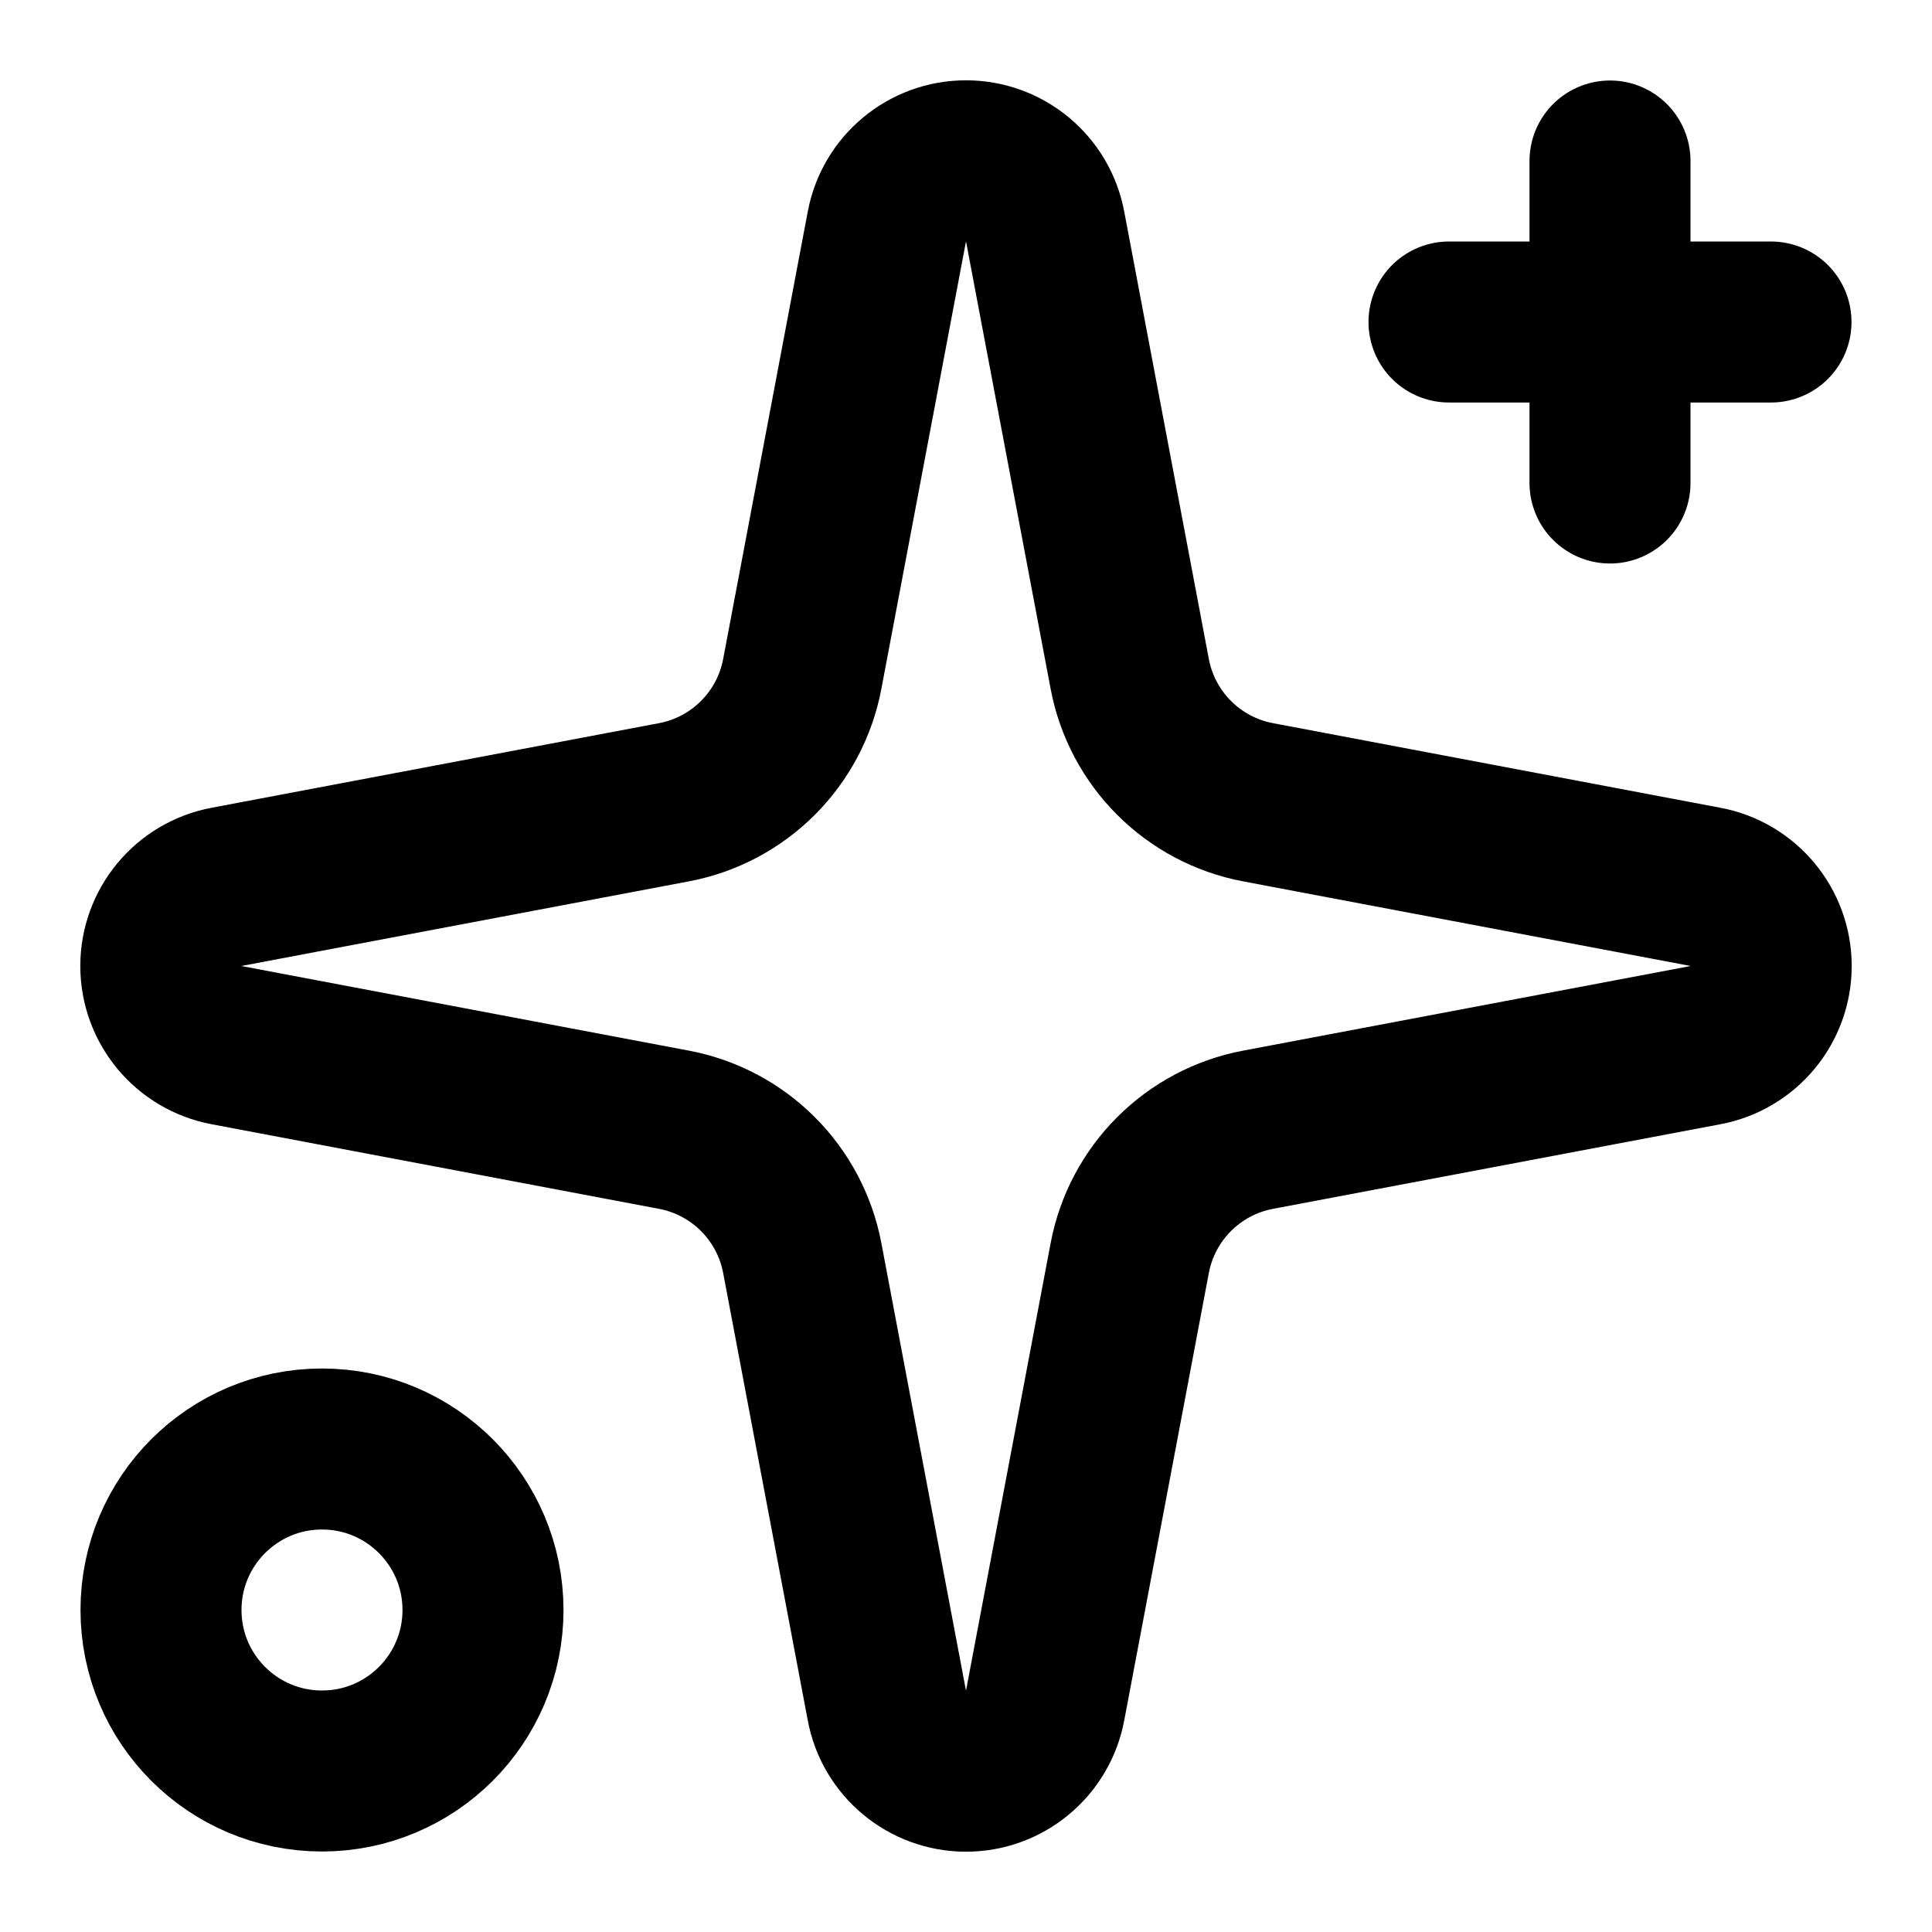
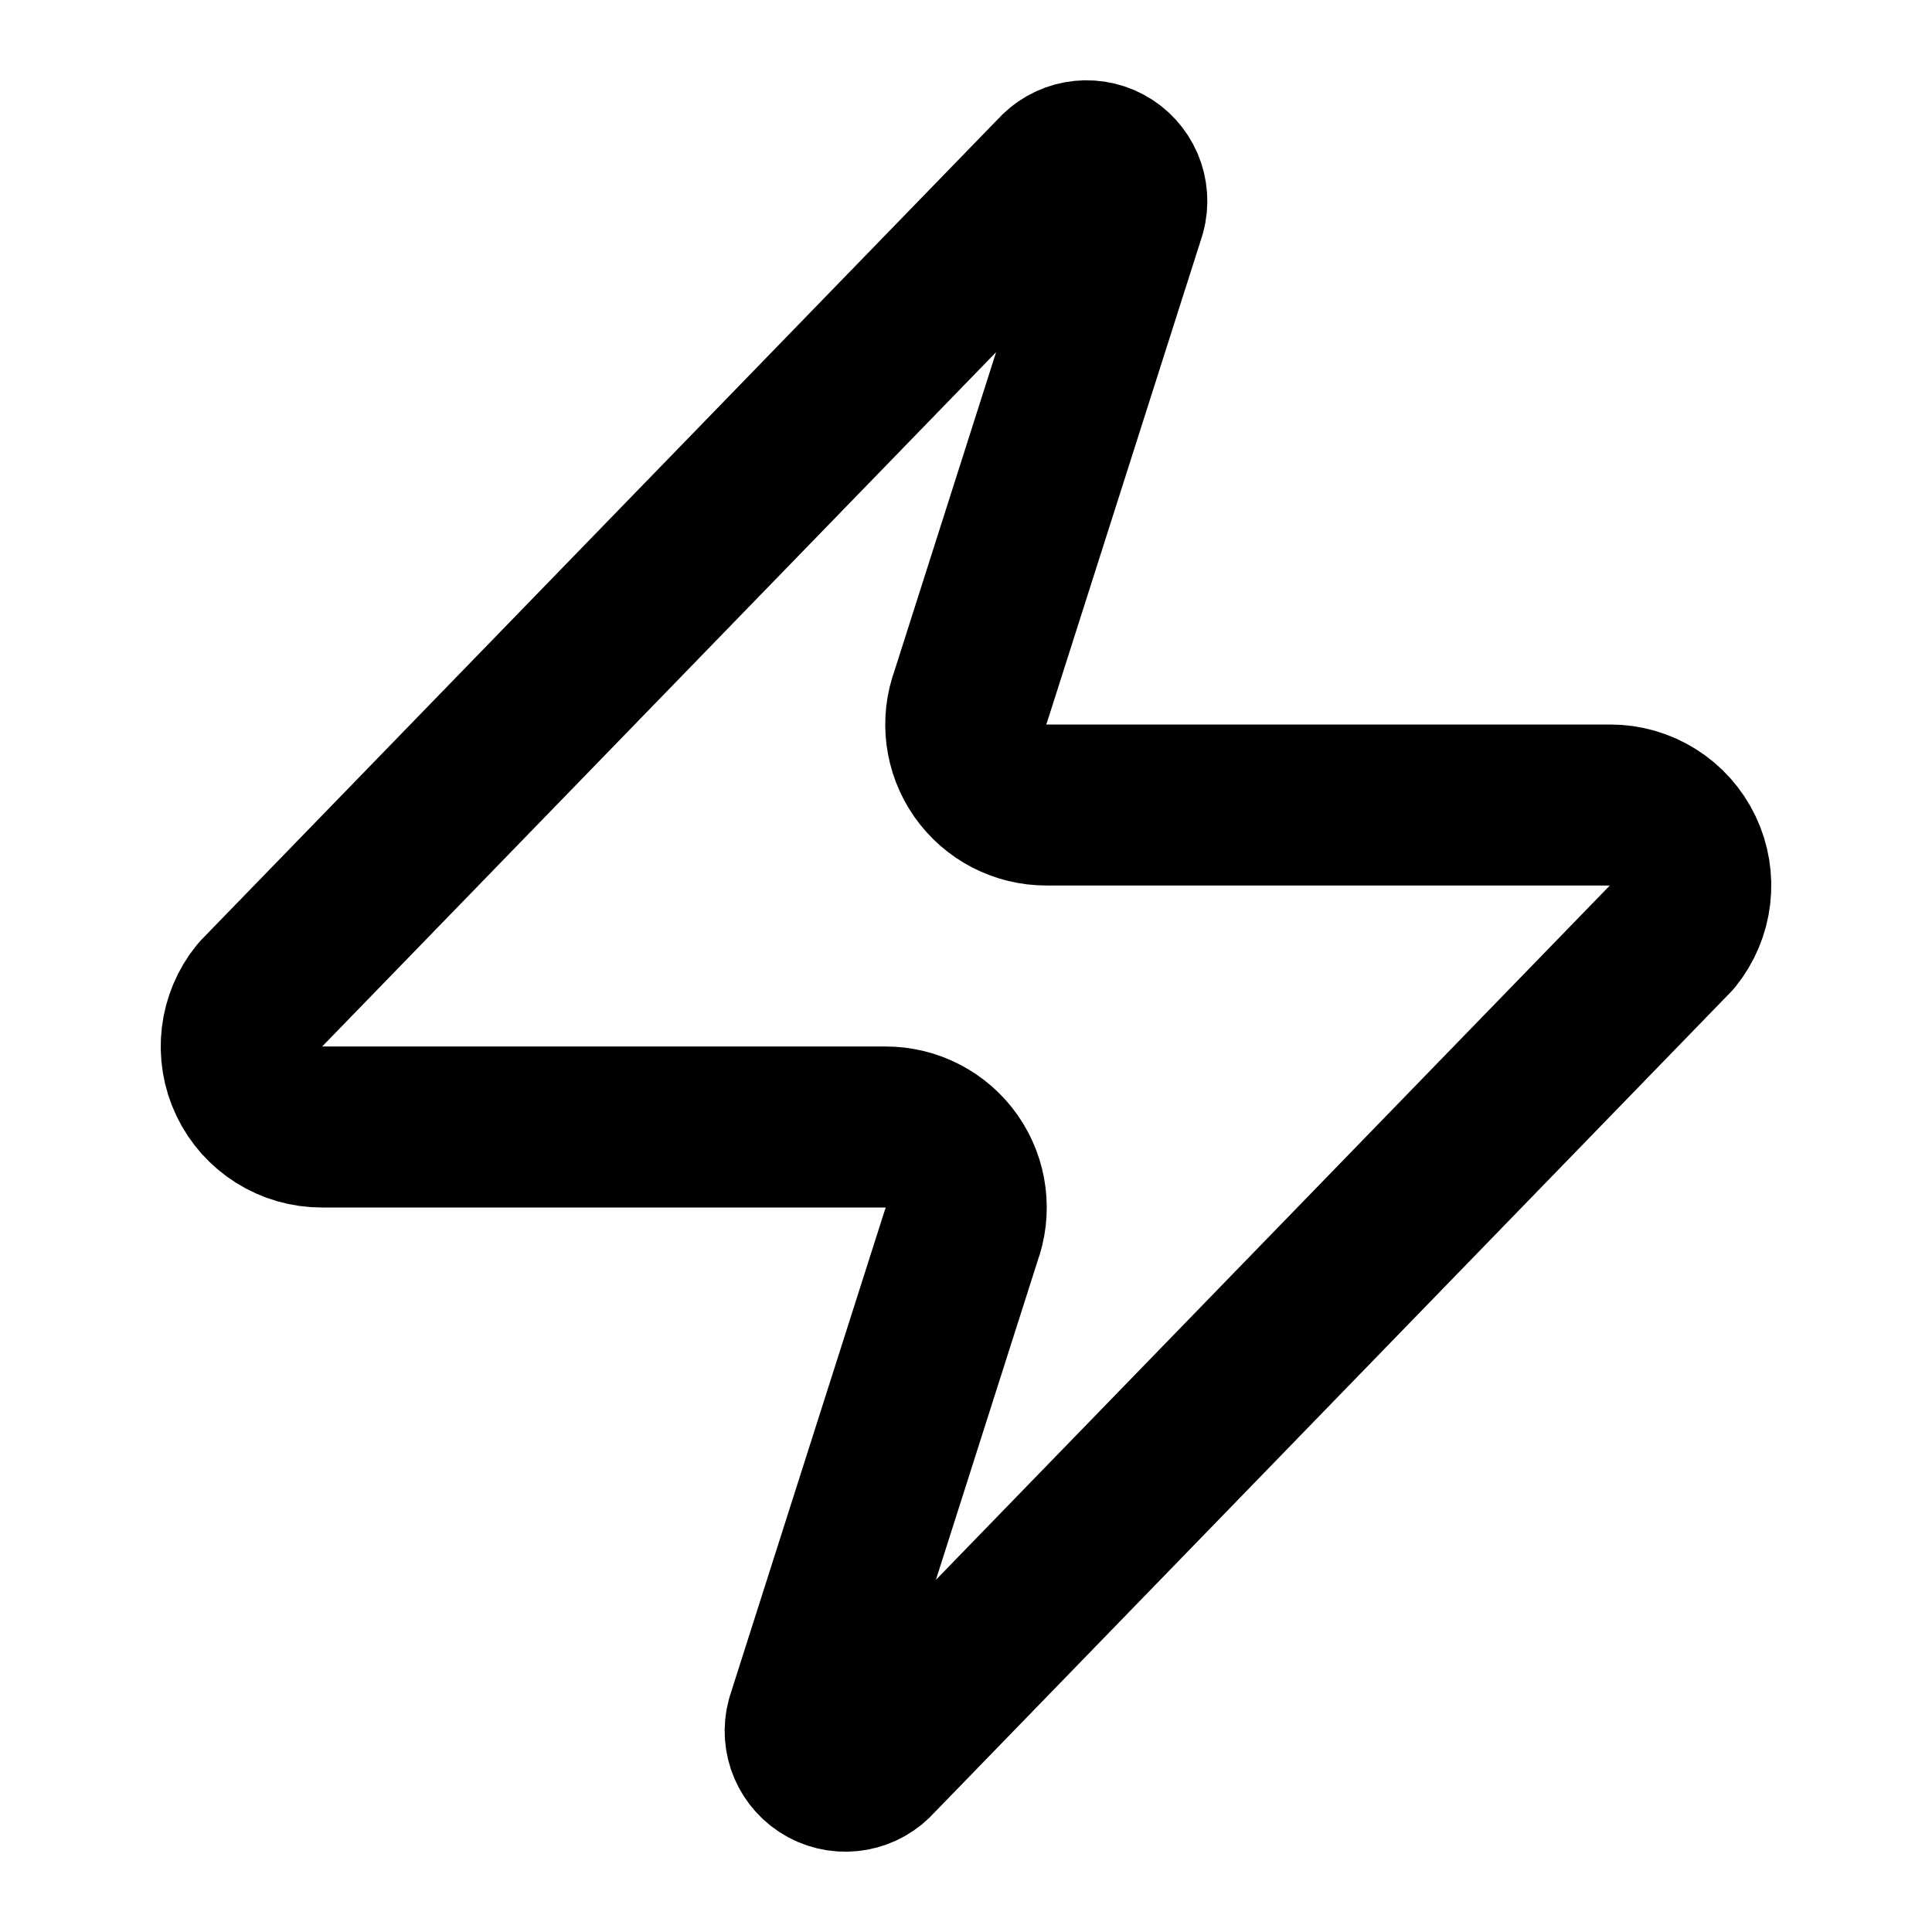
- <svg xmlns="http://www.w3.org/2000/svg" class="lucide lucide-sparkles" width="24" height="24" viewBox="0 0 24 24" fill="none" stroke="currentColor" stroke-width="2" stroke-linecap="round" stroke-linejoin="round">
-   <path d="M11.017 2.814a1 1 0 0 1 1.966 0l1.051 5.558a2 2 0 0 0 1.594 1.594l5.558 1.051a1 1 0 0 1 0 1.966l-5.558 1.051a2 2 0 0 0-1.594 1.594l-1.051 5.558a1 1 0 0 1-1.966 0l-1.051-5.558a2 2 0 0 0-1.594-1.594l-5.558-1.051a1 1 0 0 1 0-1.966l5.558-1.051a2 2 0 0 0 1.594-1.594z" />
-   <path d="M20 2v4" />
-   <path d="M22 4h-4" />
-   <circle cx="4" cy="20" r="2" />
+ <svg xmlns="http://www.w3.org/2000/svg" class="lucide lucide-zap" width="24" height="24" viewBox="0 0 24 24" fill="none" stroke="currentColor" stroke-width="2" stroke-linecap="round" stroke-linejoin="round">
+   <path d="M4 14a1 1 0 0 1-.78-1.63l9.9-10.2a.5.5 0 0 1 .86.46l-1.92 6.02A1 1 0 0 0 13 10h7a1 1 0 0 1 .78 1.63l-9.9 10.2a.5.5 0 0 1-.86-.46l1.92-6.02A1 1 0 0 0 11 14z" />
</svg>
